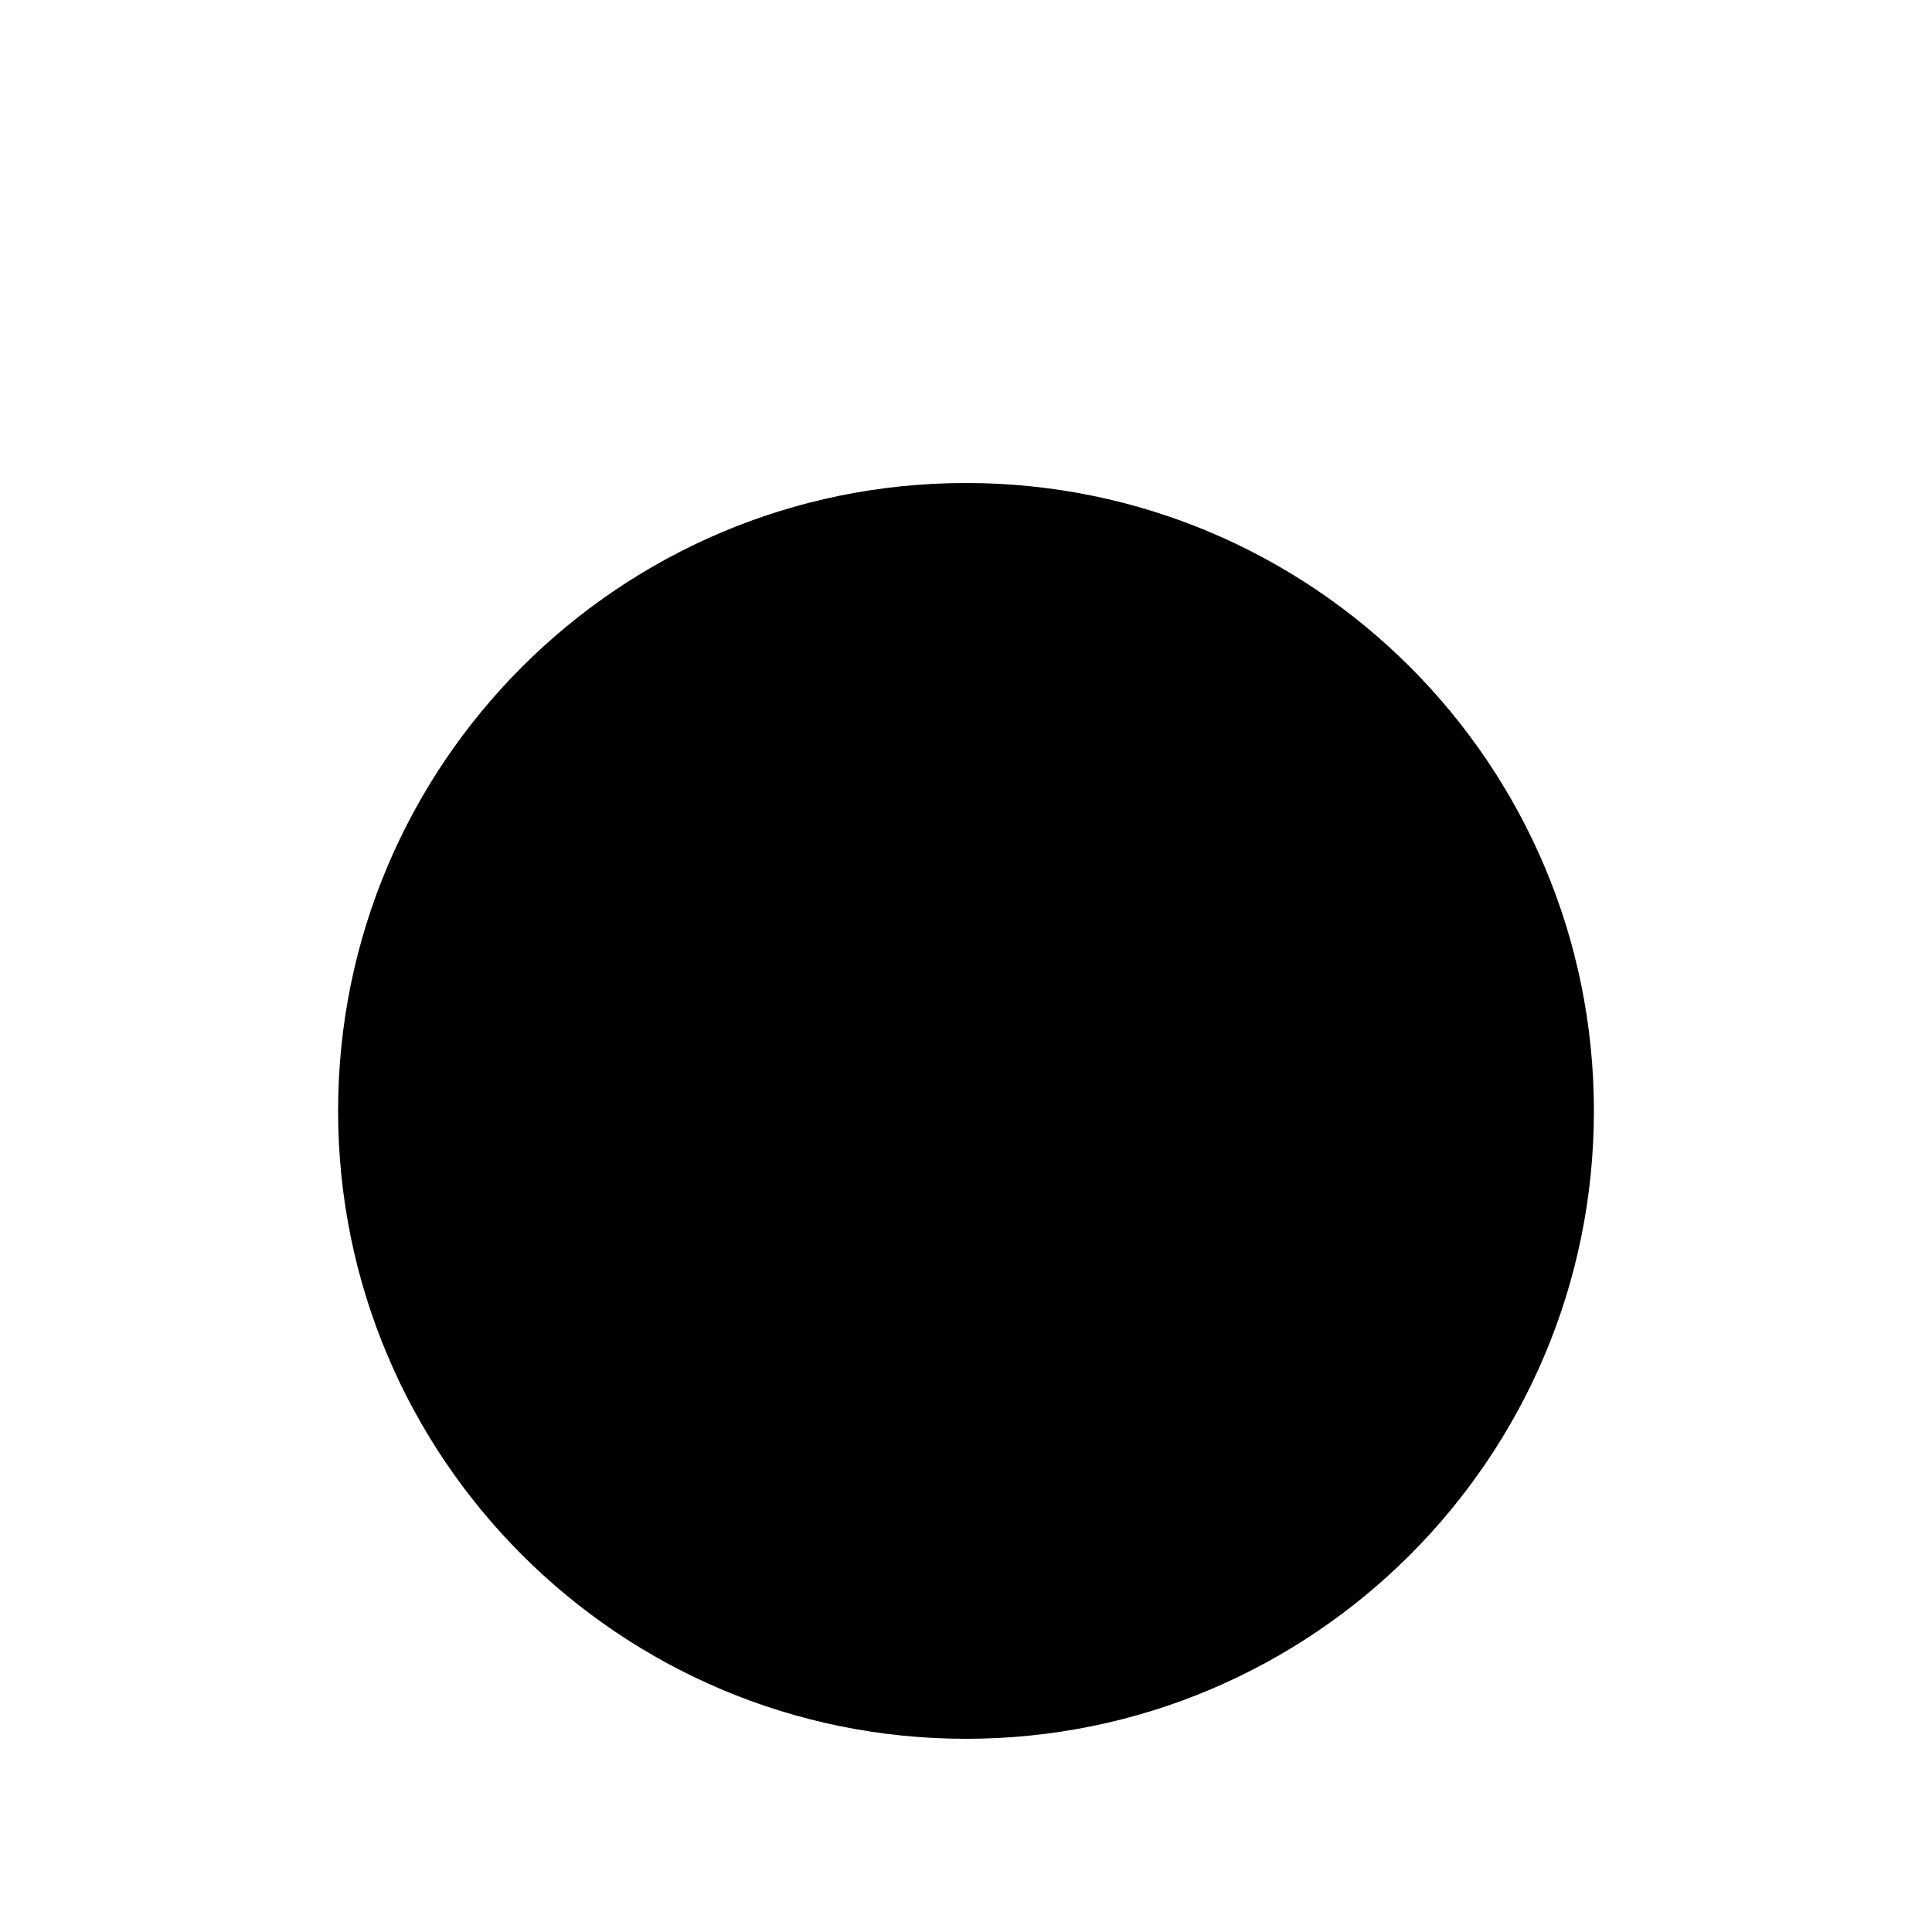
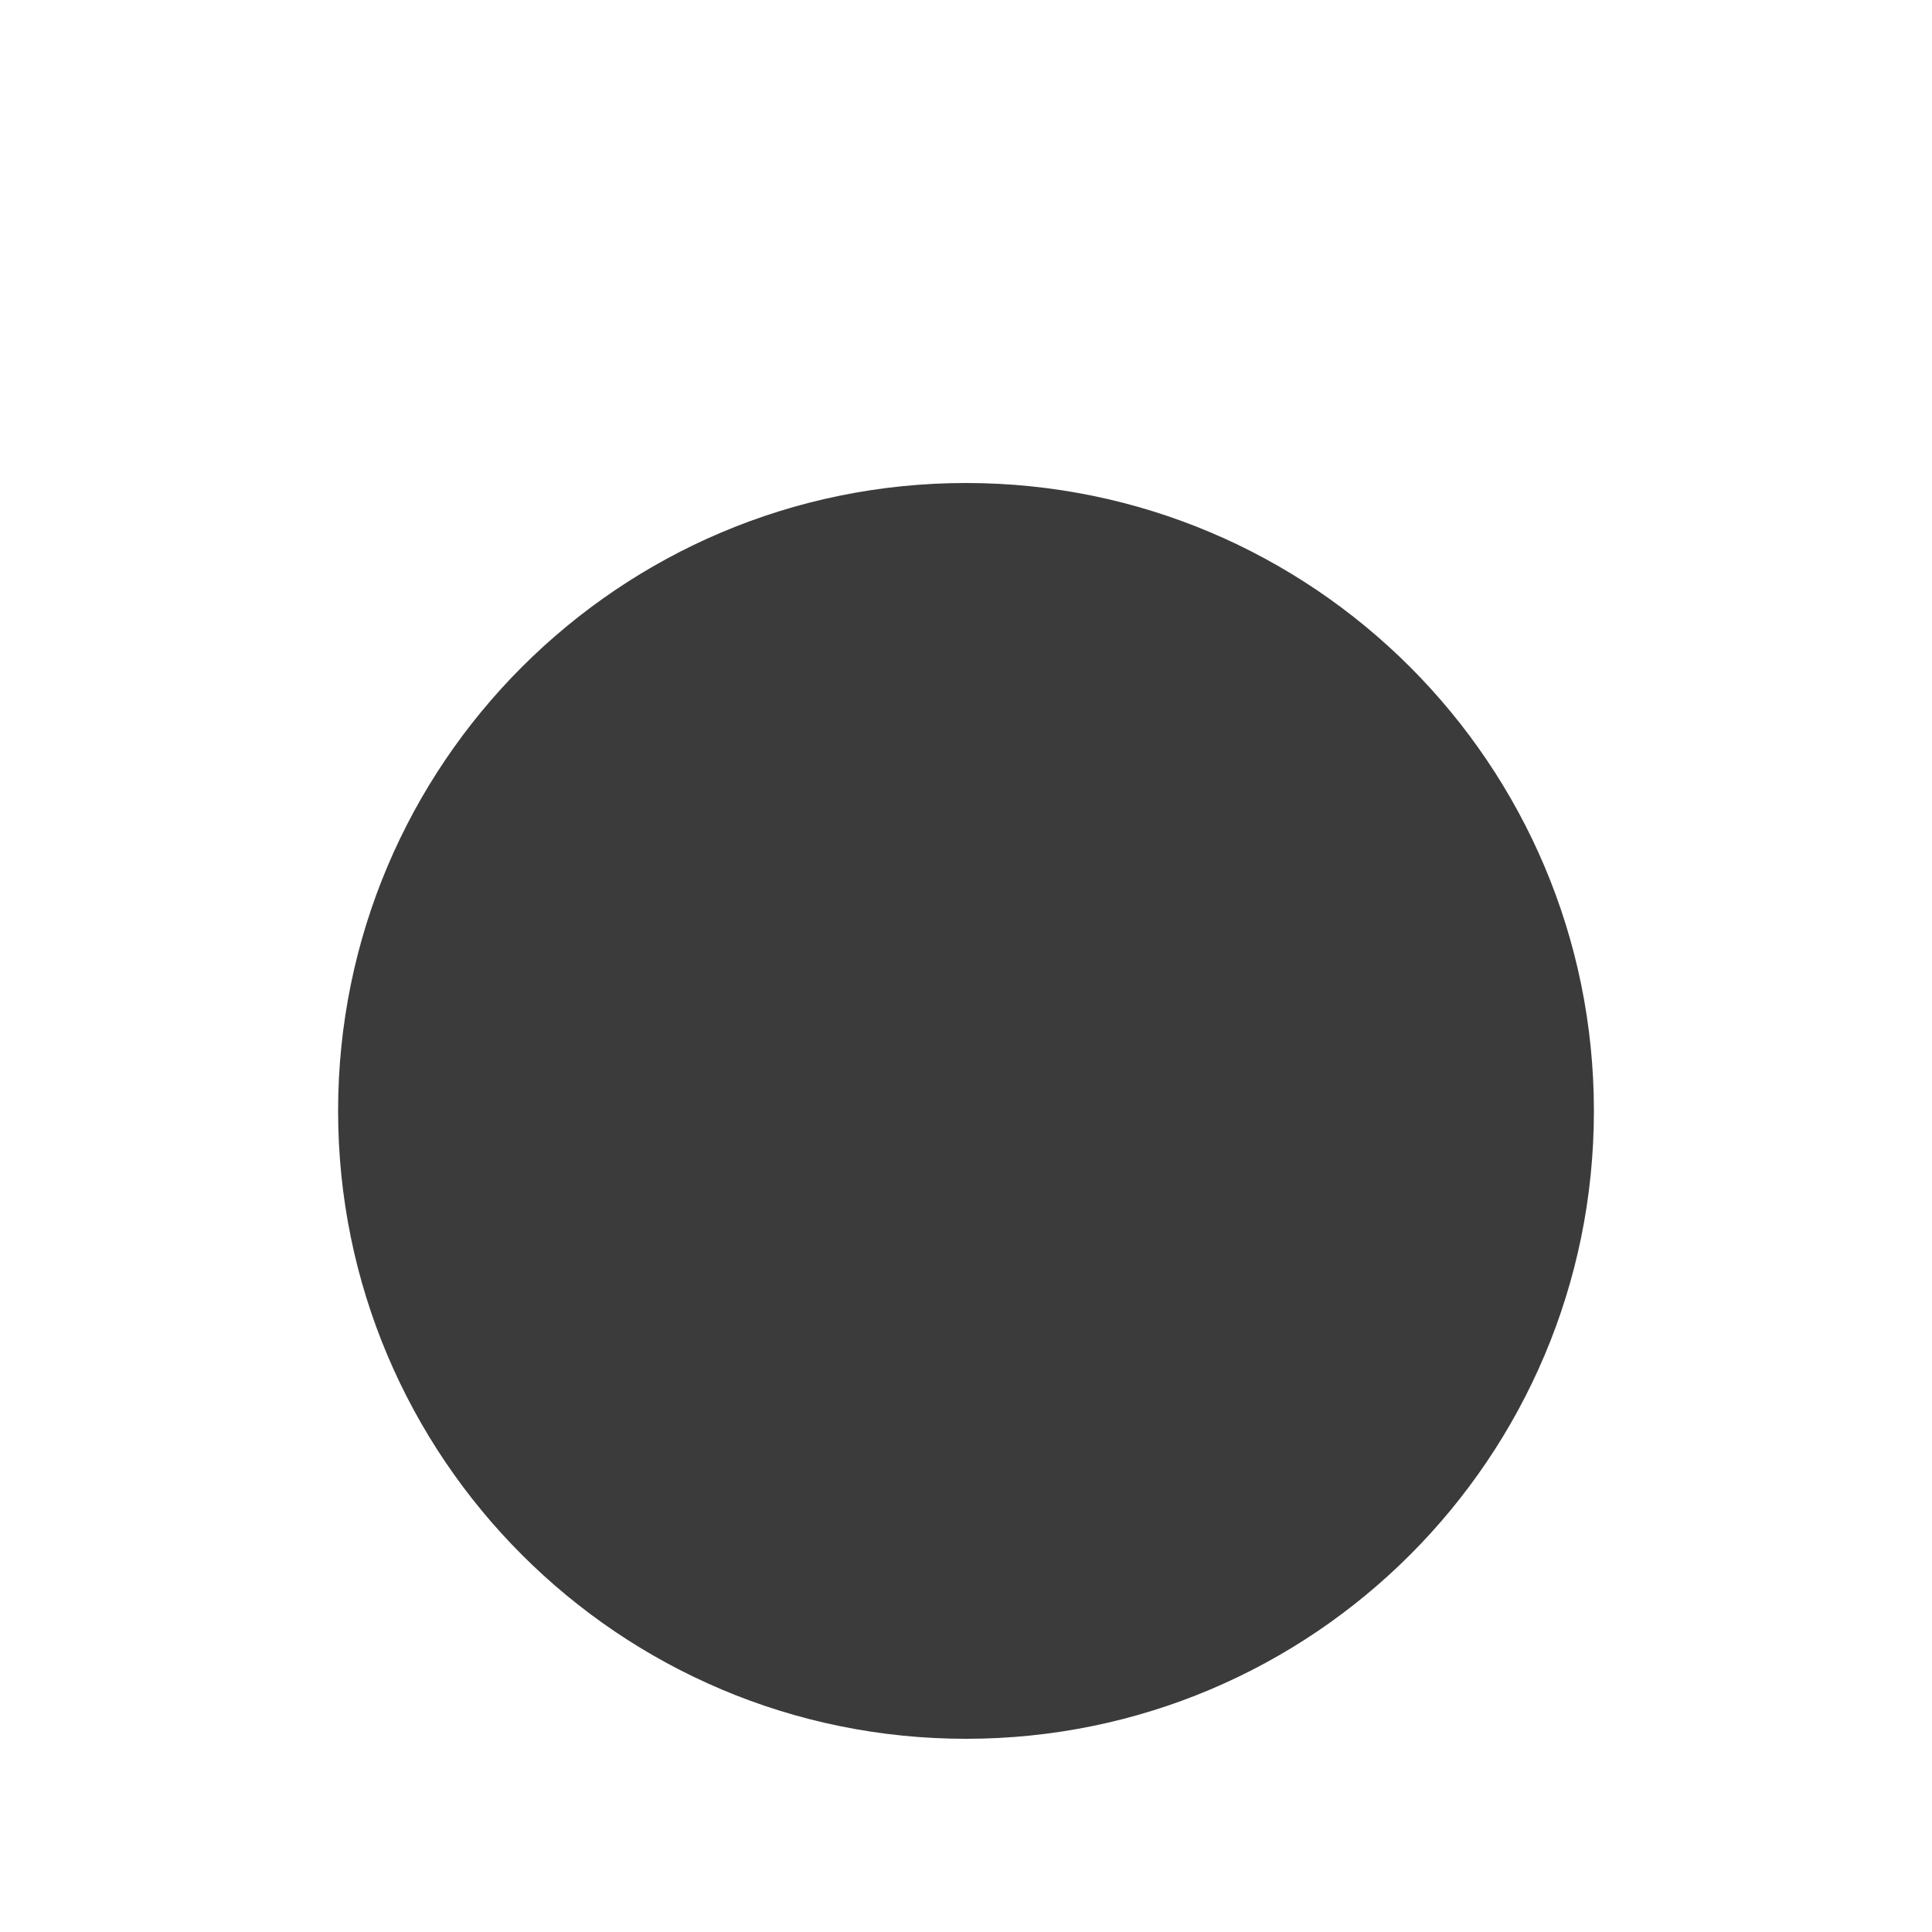
<svg xmlns="http://www.w3.org/2000/svg" width="40" height="40" viewBox="0 0 40 40">
-   <ellipse style="paint-order: stroke; stroke: rgb(0, 0, 0); stroke-width: 0px;" cx="20" cy="23" rx="13" ry="13" />
+   <ellipse style="paint-order: stroke; stroke: rgb(0, 0, 0); stroke-width: 0px; fill: rgb(59, 59, 59);" cx="20" cy="23" rx="13" ry="13" />
</svg>
